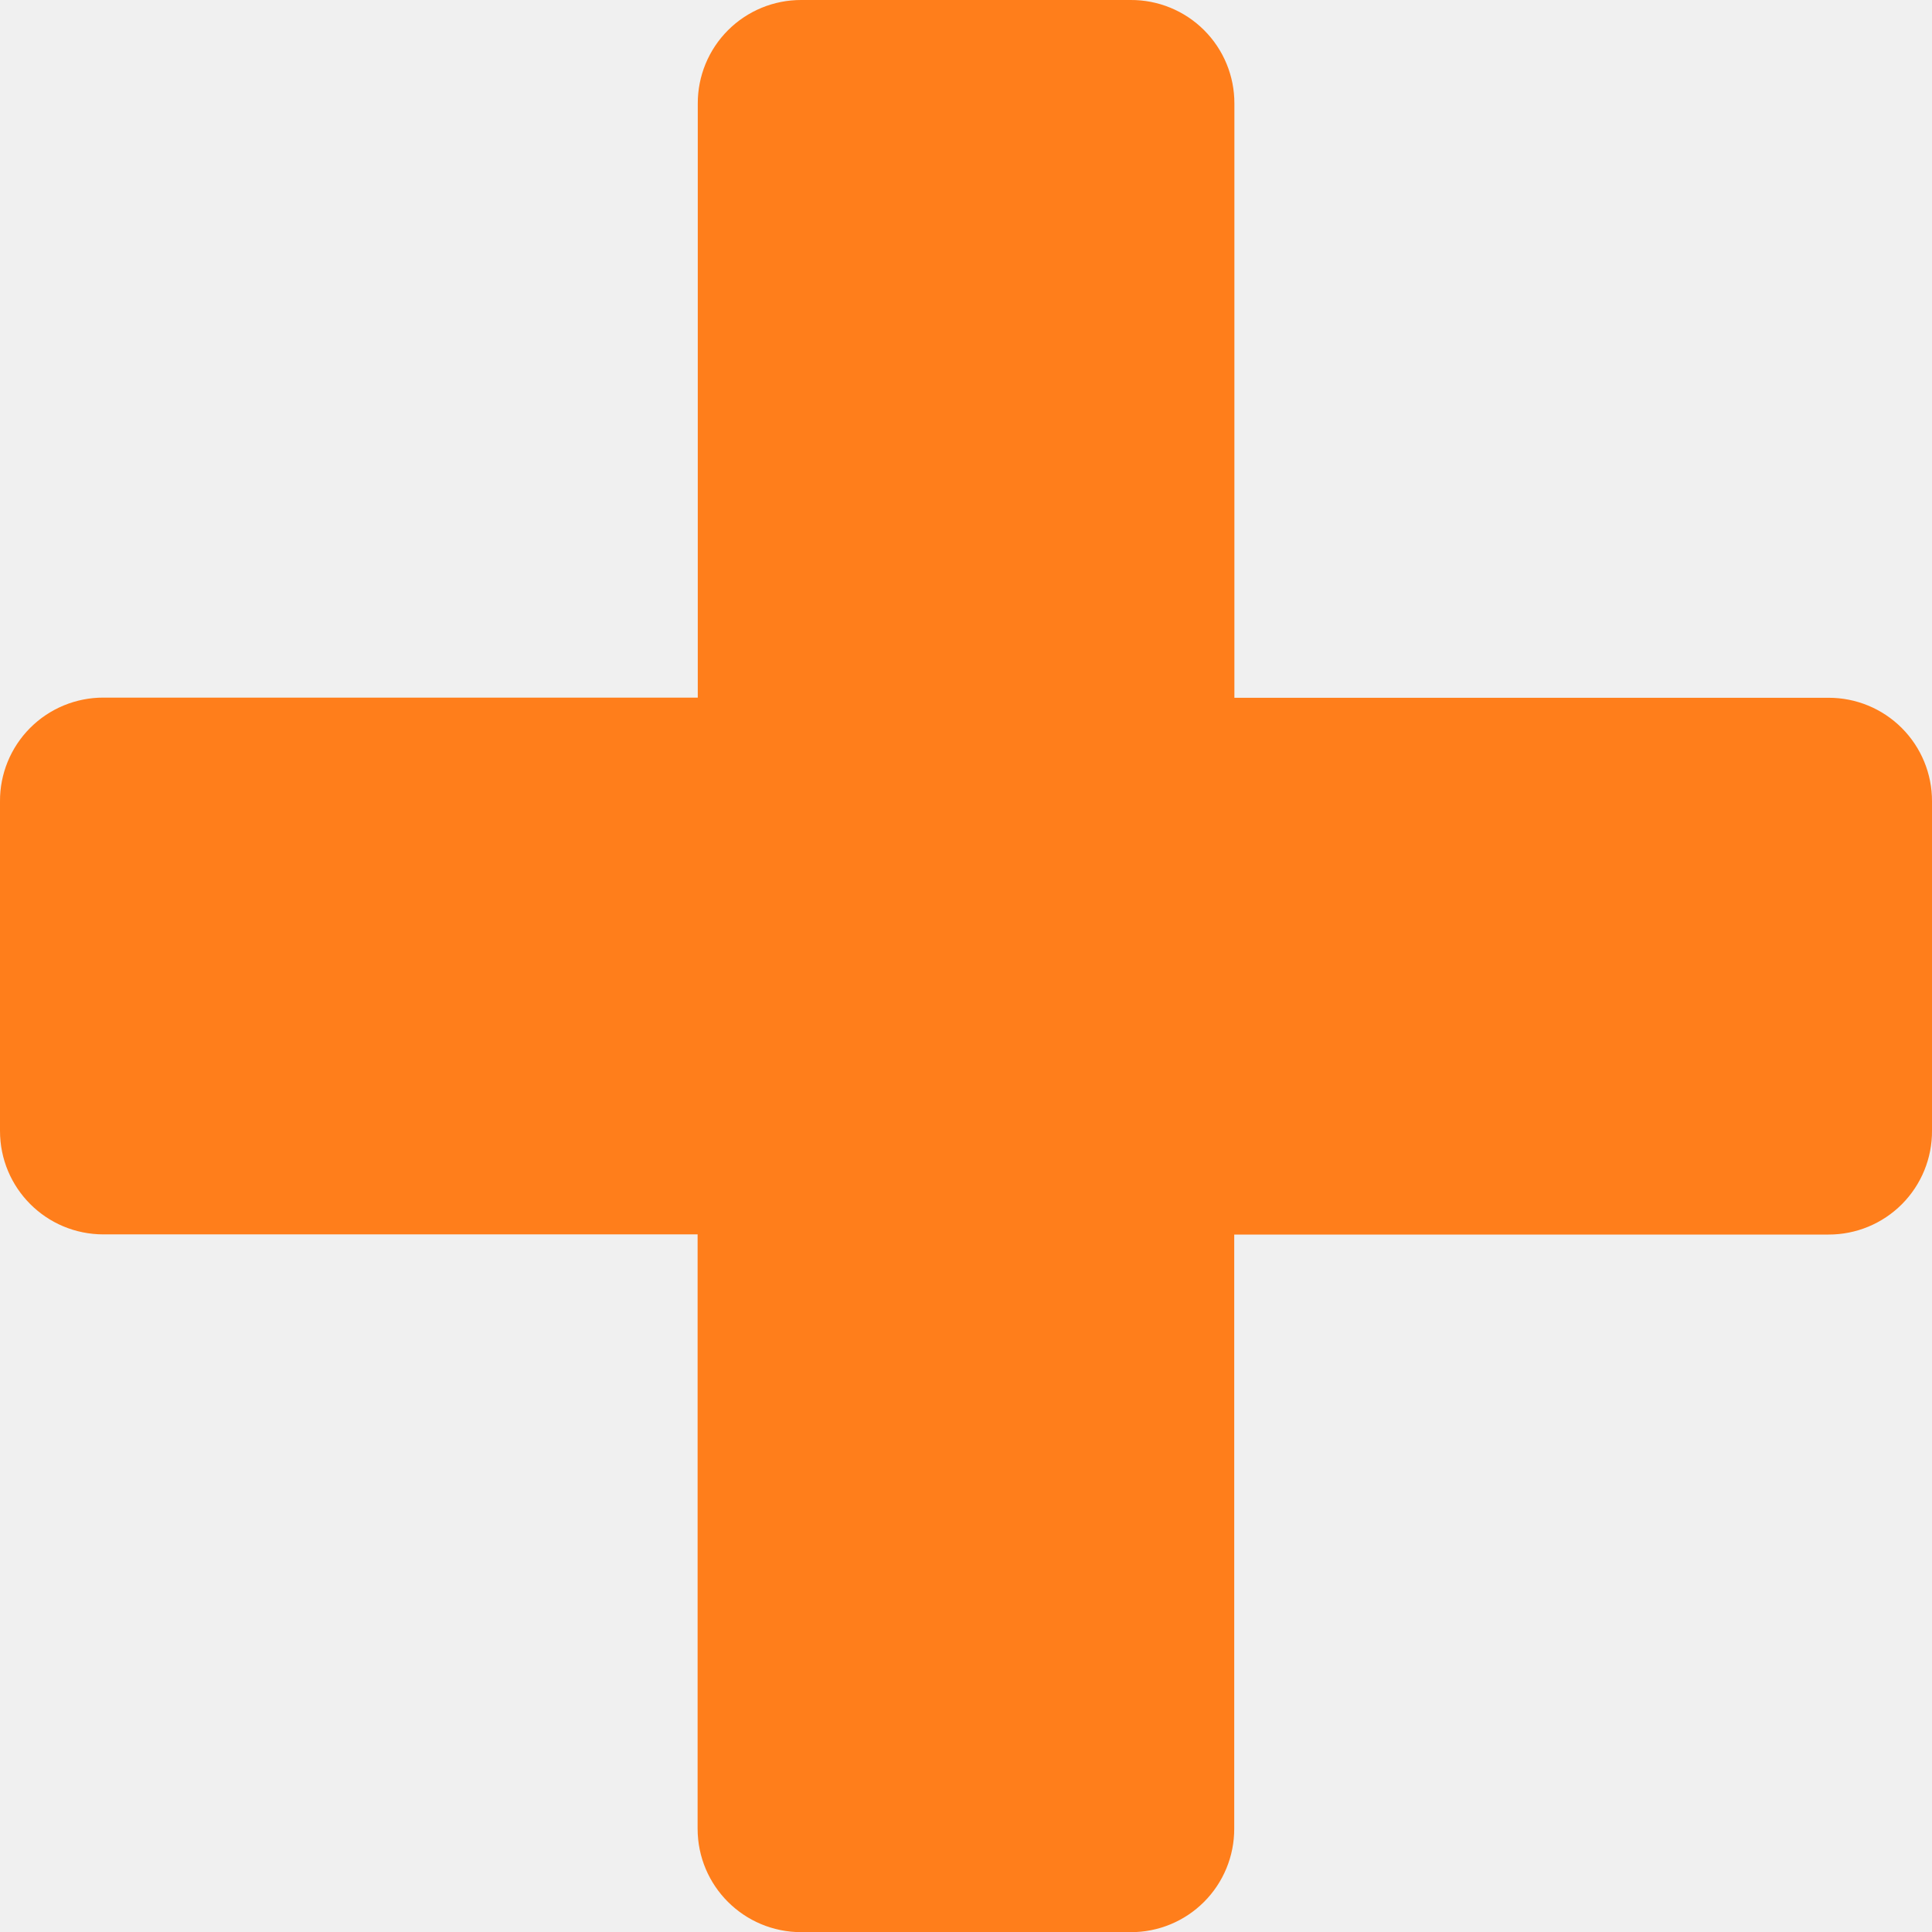
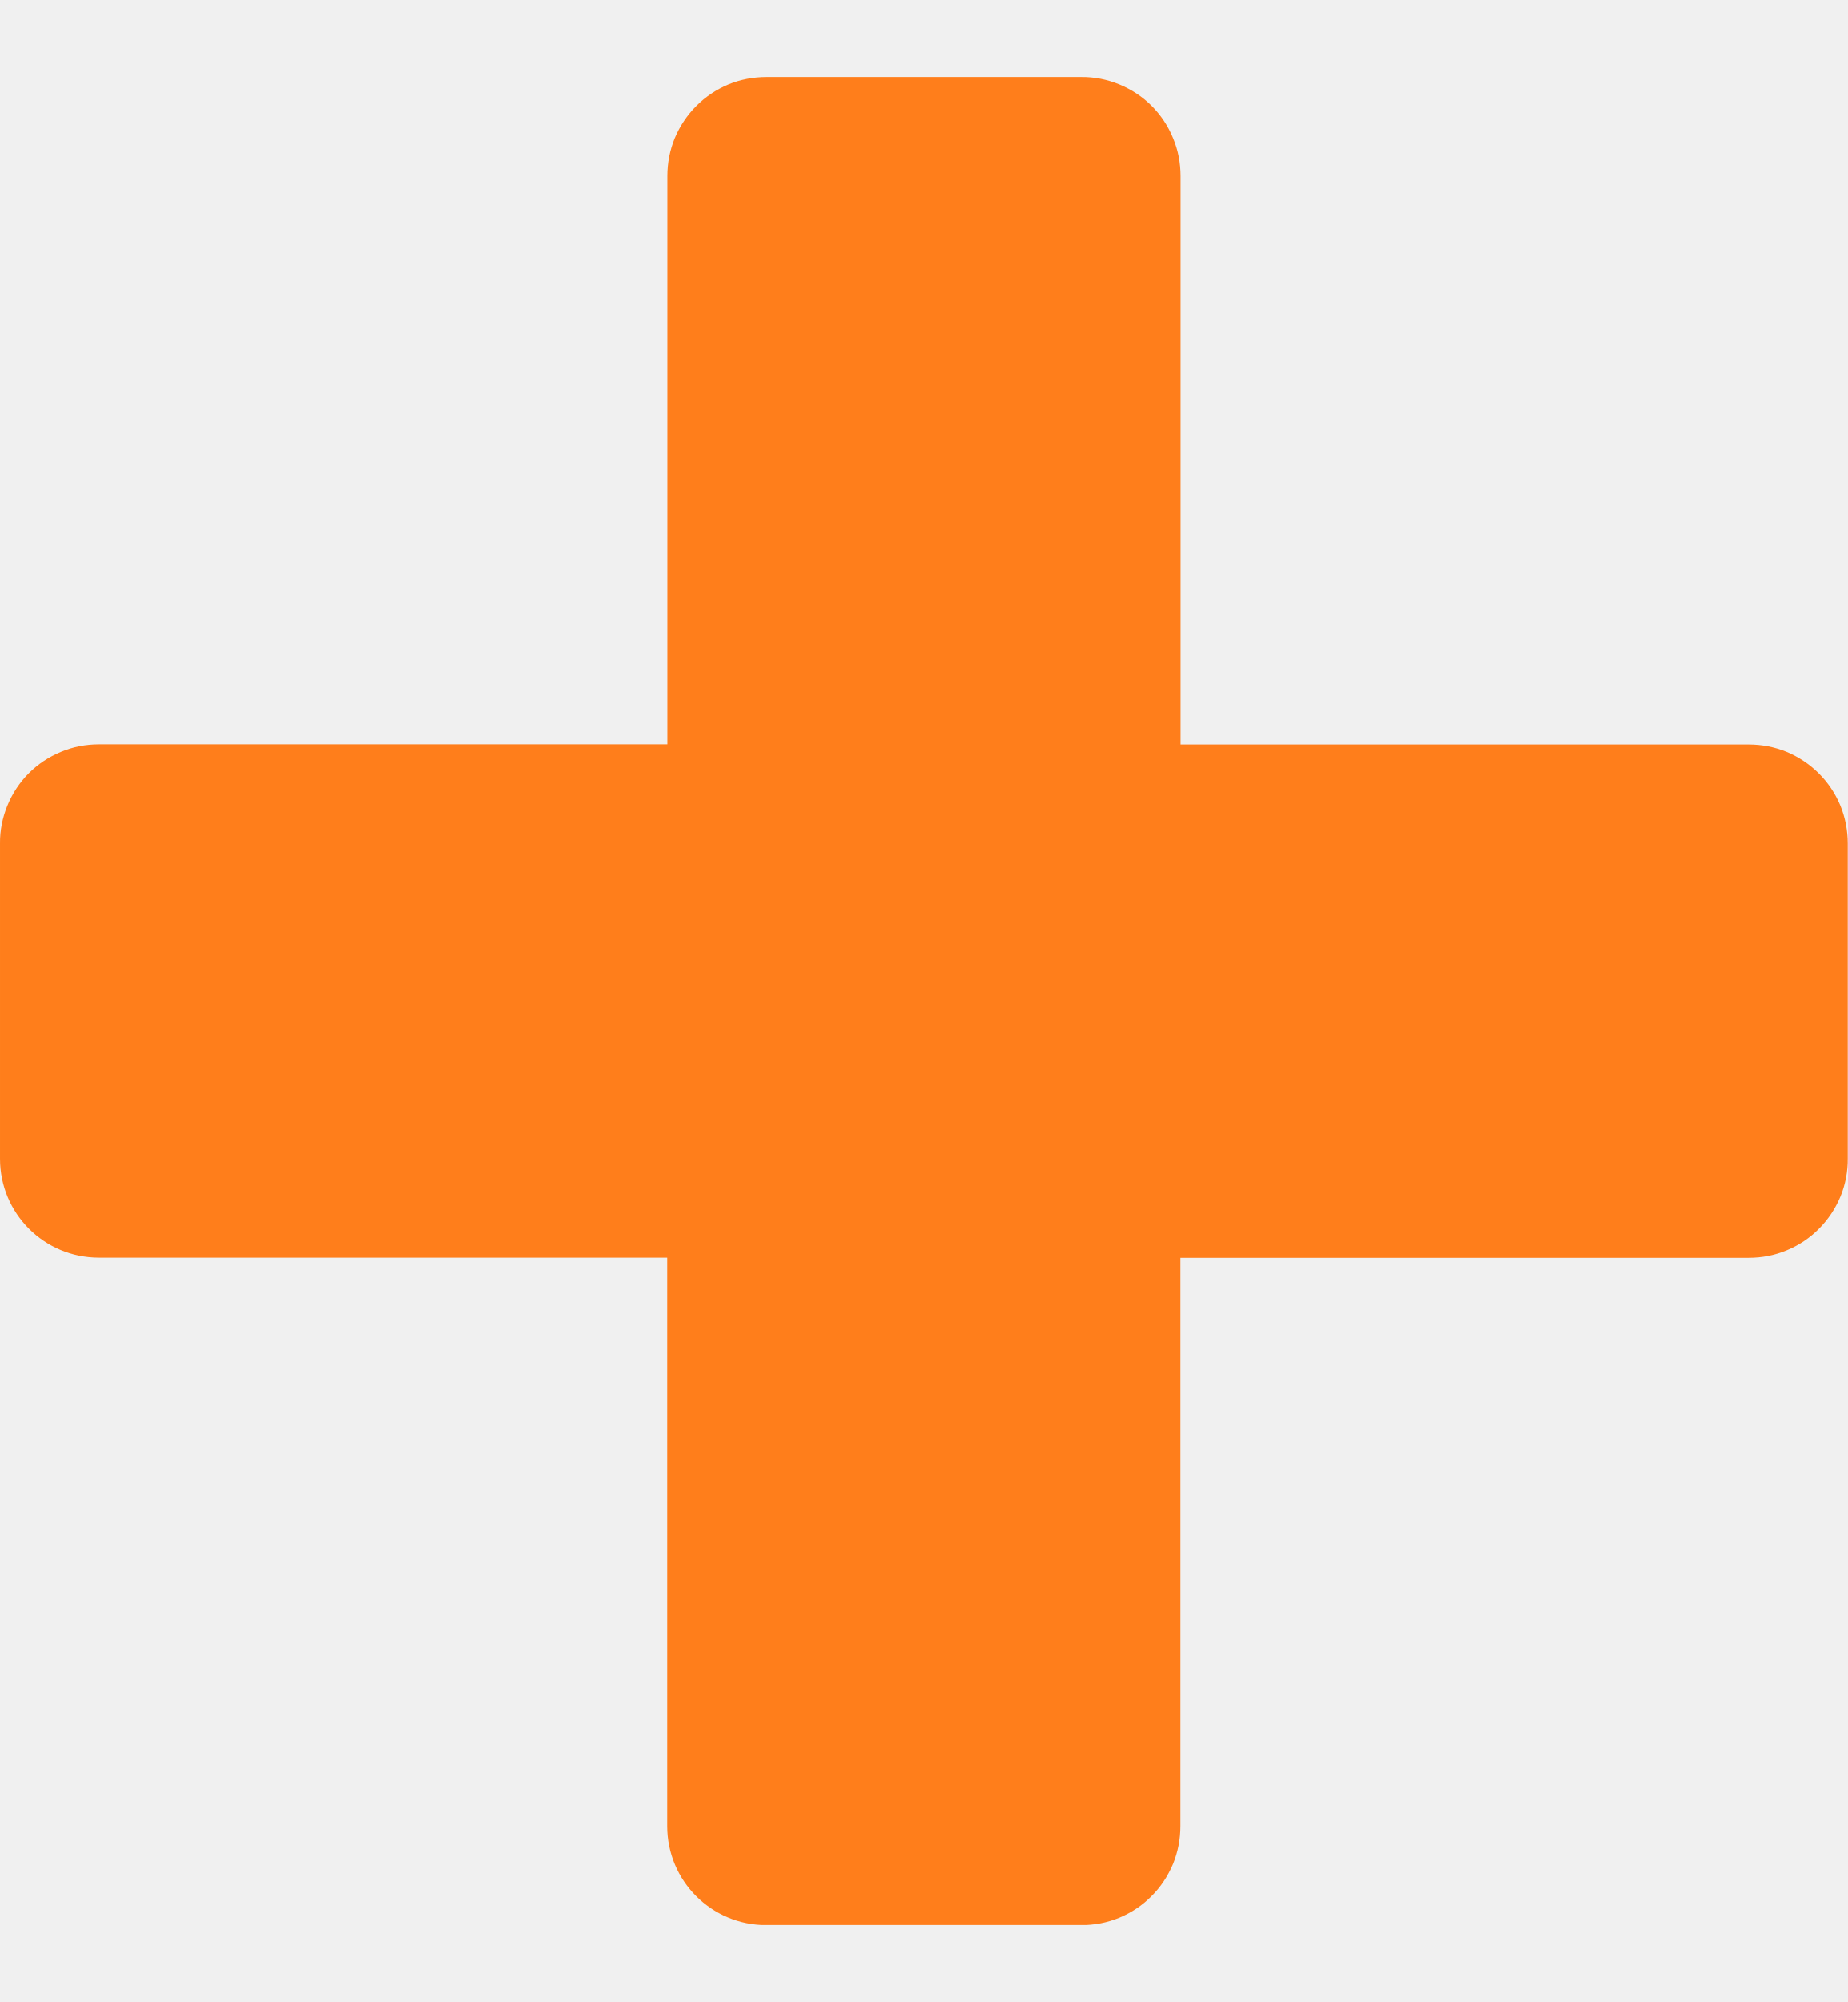
- <svg xmlns="http://www.w3.org/2000/svg" xmlns:xlink="http://www.w3.org/1999/xlink" width="12" height="12">
+ <svg xmlns="http://www.w3.org/2000/svg" width="12" height="13" viewBox="0 0 12 13" fill="none">
+   <g clip-path="url(#clip0_220_248)">
+     <path d="M12 7.523V5.477C12 5.393 11.984 5.309 11.952 5.231C11.919 5.152 11.872 5.082 11.812 5.022C11.752 4.962 11.681 4.915 11.603 4.882C11.525 4.85 11.441 4.834 11.357 4.834H7.667V1.143C7.667 1.058 7.651 0.974 7.618 0.896C7.586 0.818 7.539 0.747 7.479 0.687C7.419 0.627 7.347 0.58 7.269 0.548C7.191 0.516 7.107 0.499 7.022 0.5H4.977C4.893 0.5 4.809 0.516 4.731 0.548C4.652 0.581 4.582 0.628 4.522 0.688C4.462 0.748 4.415 0.819 4.382 0.897C4.35 0.975 4.334 1.058 4.334 1.143V4.833H0.643C0.558 4.833 0.474 4.849 0.396 4.882C0.318 4.914 0.247 4.961 0.187 5.021C0.127 5.081 0.08 5.153 0.048 5.231C0.016 5.309 -0.001 5.393 1.25014e-05 5.478V7.524C1.25014e-05 7.88 0.287 8.167 0.643 8.167H4.333V11.858C4.333 12.214 4.621 12.501 4.977 12.501H7.023C7.108 12.501 7.191 12.485 7.269 12.453C7.348 12.42 7.419 12.373 7.478 12.313C7.538 12.254 7.585 12.182 7.618 12.104C7.65 12.026 7.666 11.943 7.666 11.858V8.168H11.357C11.442 8.168 11.526 8.152 11.604 8.119C11.682 8.087 11.754 8.039 11.813 7.979C11.873 7.919 11.92 7.848 11.953 7.769C11.985 7.691 12.001 7.607 12 7.522V7.523Z" fill="#FF7E1B" />
+   </g>
  <defs>
-     <path d="M12 7.023V4.977a.641.641 0 0 0-.643-.643h-3.69V.643A.641.641 0 0 0 7.022 0H4.977a.641.641 0 0 0-.643.643v3.69H.643A.641.641 0 0 0 0 4.978v2.046c0 .356.287.643.643.643h3.69v3.691c0 .356.288.643.644.643h2.046a.641.641 0 0 0 .643-.643v-3.69h3.691A.641.641 0 0 0 12 7.022Z" id="b" />
+     <clipPath id="clip0_220_248">
+       <rect width="12" height="12" fill="white" transform="translate(0 0.5)" />
+     </clipPath>
  </defs>
-   <use fill="#FF7E1B" fill-rule="nonzero" xlink:href="#b" />
</svg>
